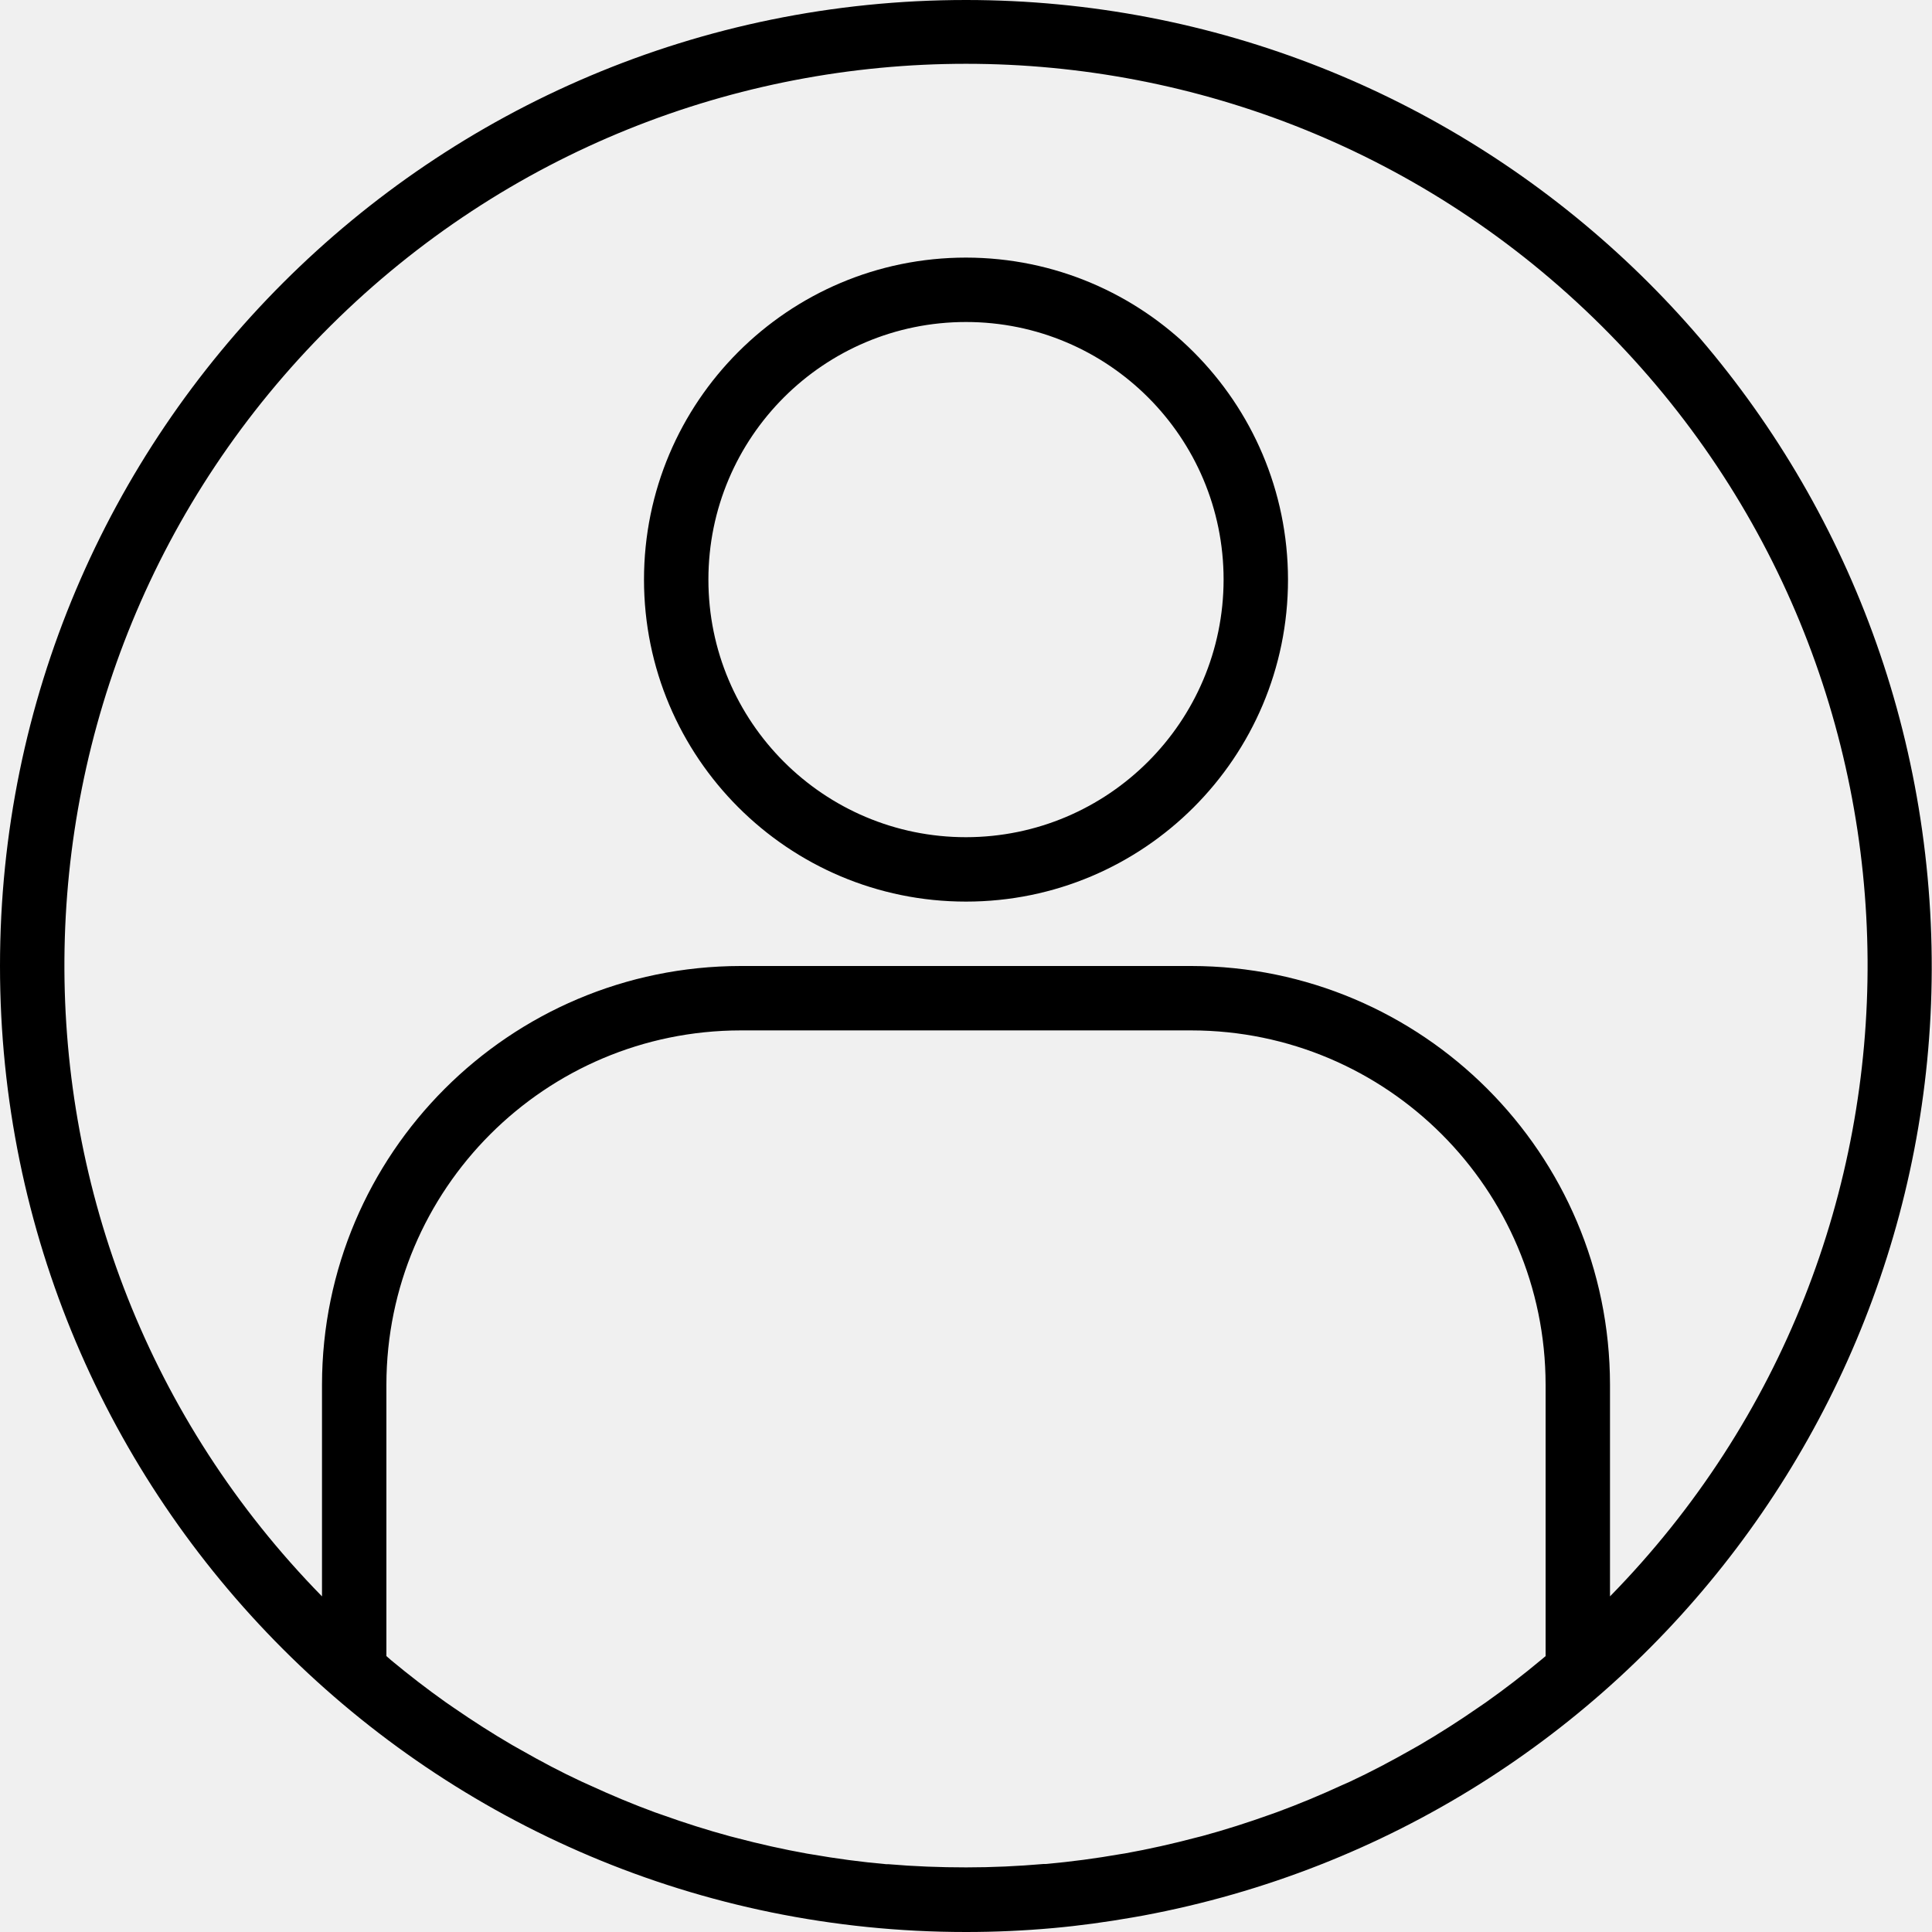
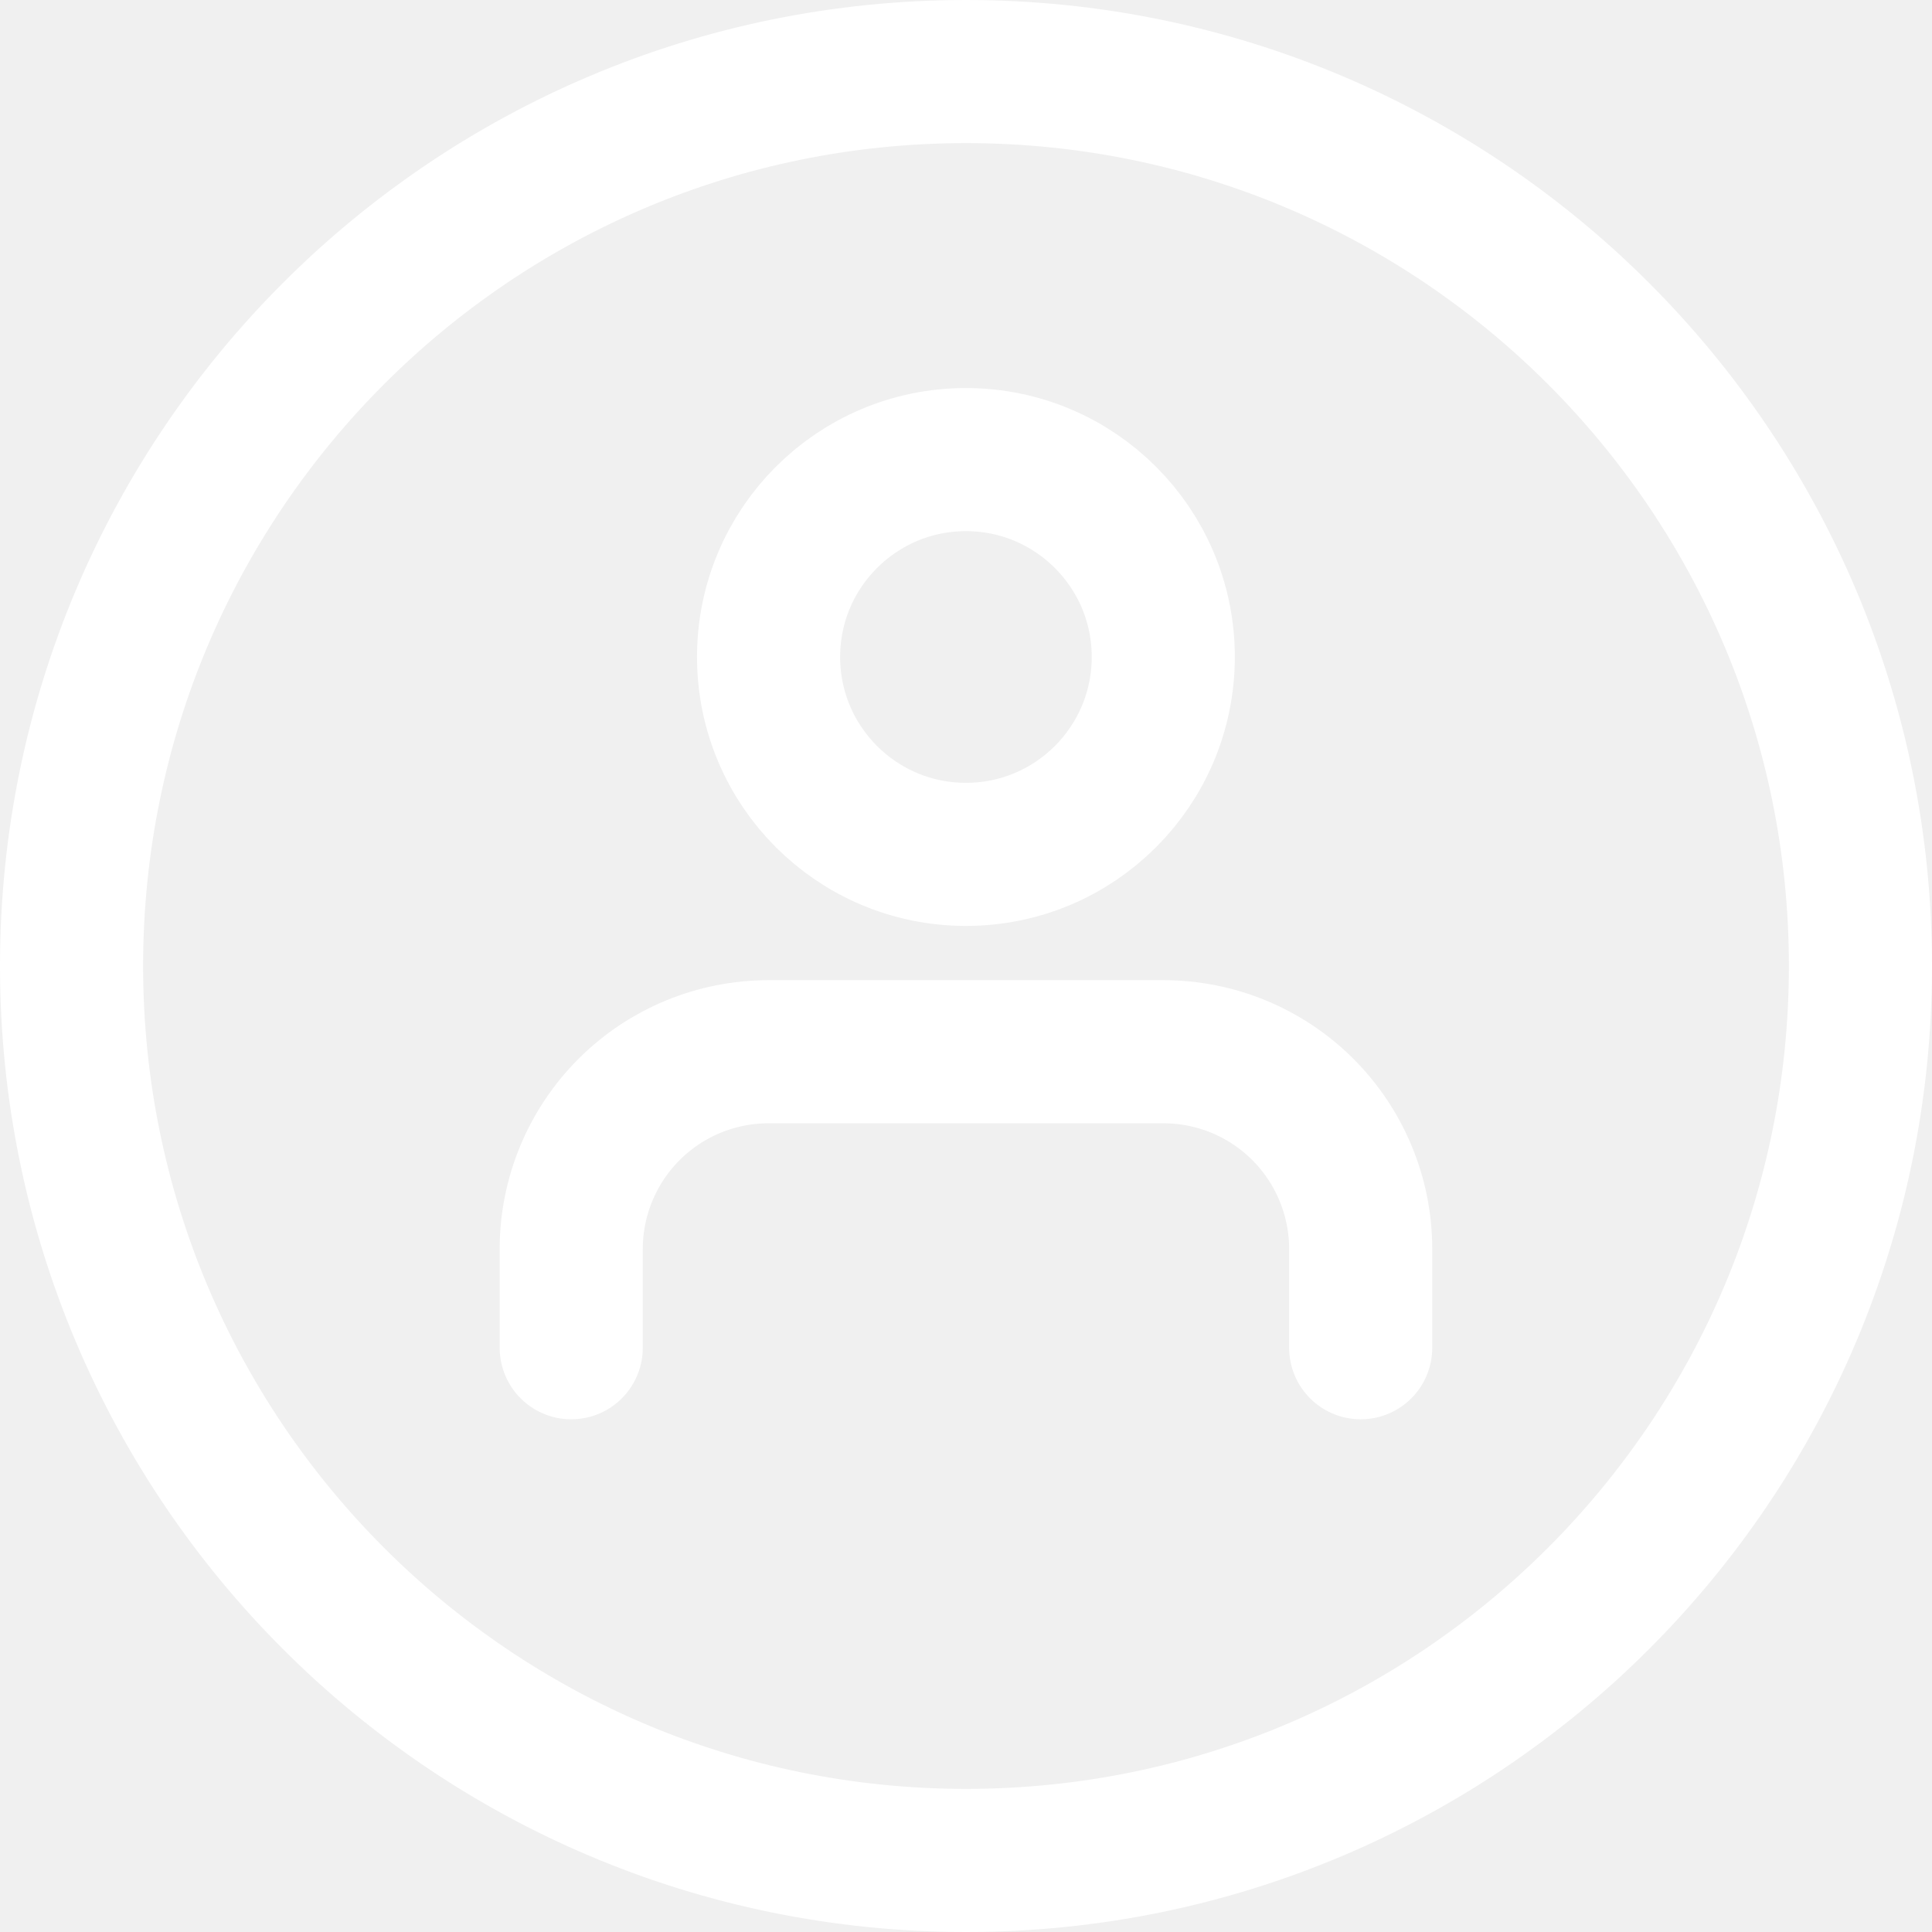
- <svg xmlns="http://www.w3.org/2000/svg" height="480pt" viewBox="0 0 480 480" width="480pt">
-   <path d="m240 0c-132.547 0-240 107.453-240 240s107.453 240 240 240c7.23 0 14.434-.324 21.602-.969 6.664-.598 13.27-1.512 19.824-2.656l2.52-.445c121.863-22.742 206.359-134.551 194.961-257.996-11.398-123.445-114.938-217.895-238.906-217.934zm-19.281 463.152h-.566c-6.223-.551-12.398-1.383-18.52-2.449-.352-.062-.703-.102-1.047-.168-5.984-1.07-11.906-2.398-17.77-3.949l-1.418-.363c-5.719-1.551-11.375-3.352-16.949-5.352-.578-.207-1.16-.391-1.738-.605-5.465-2.008-10.832-4.258-16.117-6.691-.656-.293-1.312-.574-1.969-.887-5.184-2.398-10.266-5.102-15.25-7.945-.703-.398-1.414-.797-2.117-1.191-4.906-2.863-9.699-5.934-14.402-9.176-.711-.496-1.43-.977-2.137-1.473-4.621-3.277-9.125-6.758-13.512-10.398l-1.207-1.055v-67.449c.059-48.578 39.422-87.941 88-88h112c48.578.059 87.941 39.422 88 88v67.457l-1.062.887c-4.473 3.734-9.062 7.266-13.777 10.602-.625.438-1.258.855-1.879 1.285-4.758 3.305-9.633 6.414-14.625 9.336-.625.363-1.266.707-1.887 1.066-5.059 2.879-10.203 5.598-15.449 8.047-.602.281-1.207.543-1.816.801-5.328 2.457-10.742 4.719-16.246 6.742-.547.203-1.098.379-1.602.57-5.602 2.008-11.281 3.824-17.031 5.383l-1.379.344c-5.871 1.551-11.797 2.887-17.789 3.961-.344.062-.688.105-1.031.16-6.129 1.07-12.312 1.902-18.539 2.457h-.566c-6.398.551-12.801.848-19.281.848-6.48 0-12.934-.242-19.32-.793zm179.281-66.527v-52.625c-.066-57.41-46.59-103.934-104-104h-112c-57.41.066-103.934 46.59-104 104v52.617c-86.164-87.941-85.203-228.938 2.148-315.699 87.352-86.758 228.352-86.758 315.703 0 87.352 86.762 88.312 227.758 2.148 315.699zm0 0" />
-   <path d="m240 64c-44.184 0-80 35.816-80 80s35.816 80 80 80 80-35.816 80-80c-.047-44.164-35.836-79.953-80-80zm0 144c-35.348 0-64-28.652-64-64s28.652-64 64-64 64 28.652 64 64c-.039 35.328-28.672 63.961-64 64zm0 0" />
+ <svg xmlns="http://www.w3.org/2000/svg" width="27" height="27" viewBox="0 0 27 27" fill="none">
+   <path d="M19.016 18.835V17.456C19.016 16.724 18.725 16.023 18.208 15.505C17.691 14.988 16.989 14.698 16.258 14.698H10.742C10.01 14.698 9.308 14.988 8.791 15.505C8.274 16.023 7.983 16.724 7.983 17.456V18.835" stroke="white" stroke-width="2" stroke-linecap="round" stroke-linejoin="round" />
+   <path d="M13.499 11.94C15.023 11.94 16.257 10.705 16.257 9.181C16.257 7.658 15.023 6.423 13.499 6.423C11.976 6.423 10.741 7.658 10.741 9.181C10.741 10.705 11.976 11.94 13.499 11.94Z" stroke="white" stroke-width="2" stroke-linecap="round" stroke-linejoin="round" />
+   <circle cx="13.5" cy="13.5" r="12.5" stroke="white" stroke-width="2" />
</svg>
